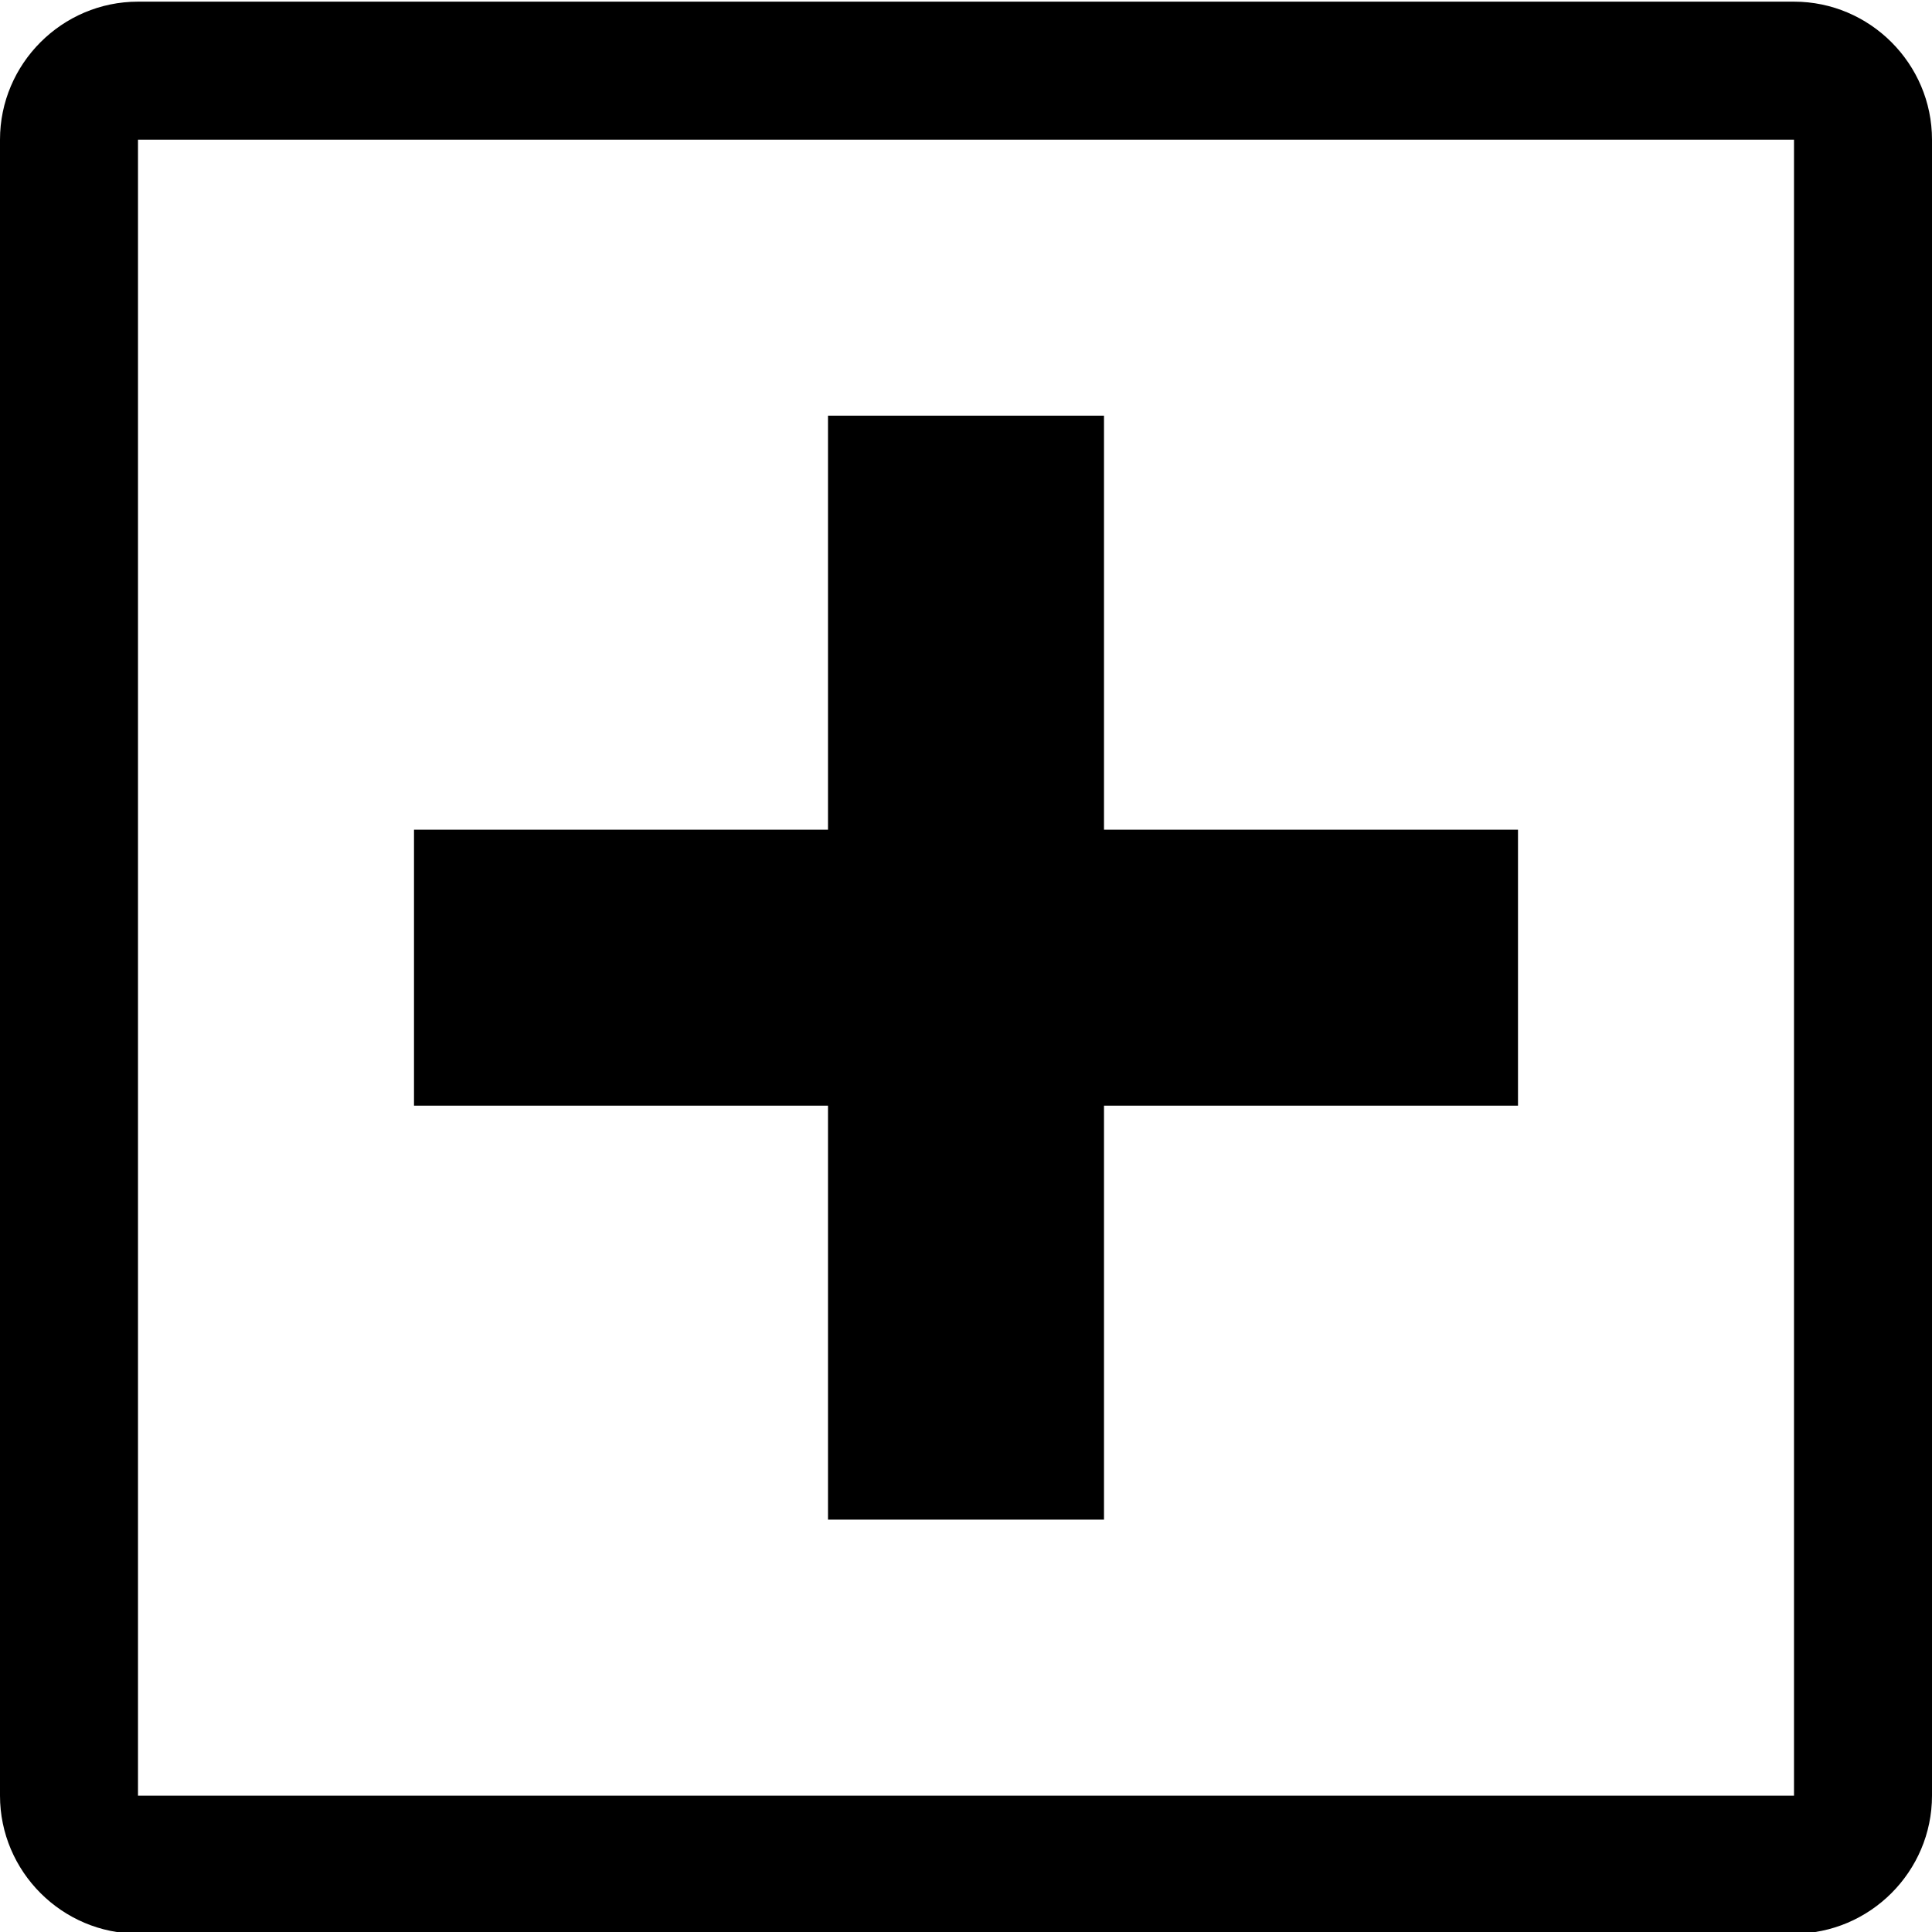
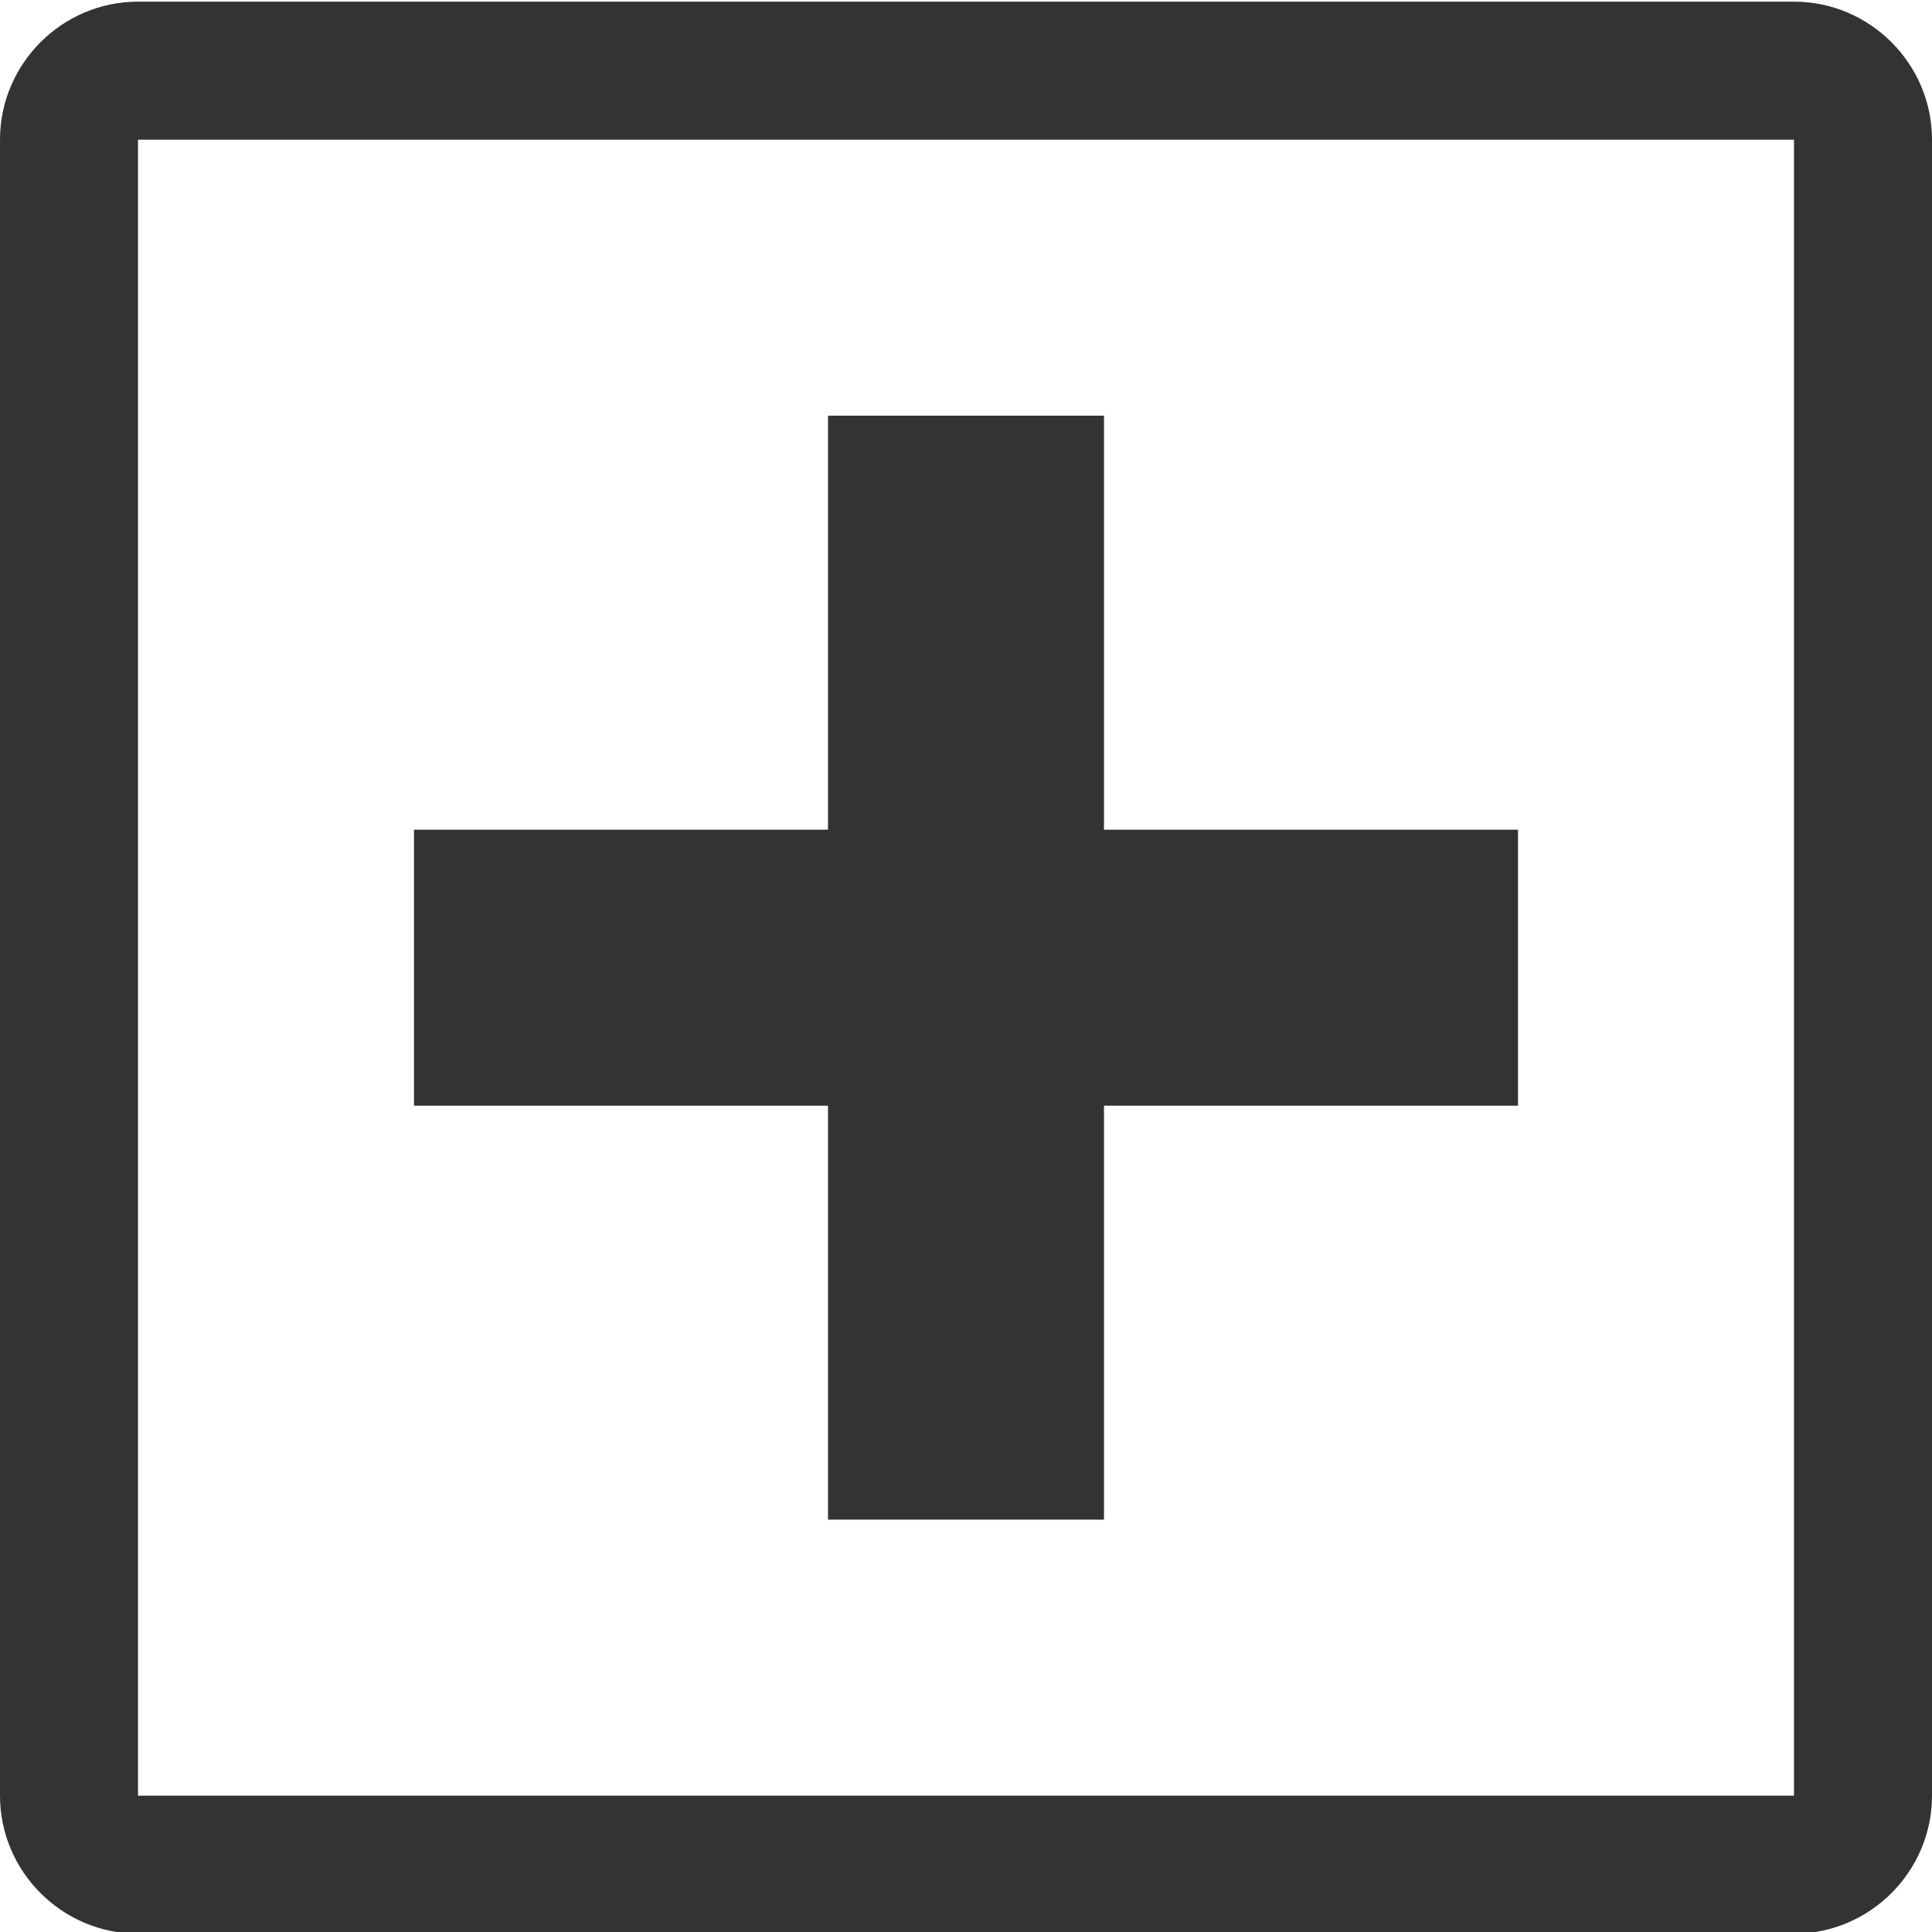
<svg xmlns="http://www.w3.org/2000/svg" width="14" height="14" viewBox="0 0 14 14" version="1.1" id="svg3763">
  <defs id="defs3767" />
-   <path d="M 13,0.012 H 1 c -0.55,0 -1,0.45 -1,1 V 13.012 c 0,0.55 0.45,1 1,1 h 12 c 0.55,0 1,-0.45 1,-1 V 1.012 C 14,0.462 13.55,0.012 13,0.012 Z M 13,13.012 H 1 V 1.012 H 13 Z M 6,8.012 H 3 v -2 h 3 v -3 h 2 v 3 h 3 v 2 H 8 V 11.012 H 6 Z" id="path3761" style="fill-rule:evenodd" />
+   <path d="M 13,0.012 H 1 c -0.55,0 -1,0.45 -1,1 V 13.012 c 0,0.55 0.45,1 1,1 h 12 c 0.55,0 1,-0.45 1,-1 V 1.012 C 14,0.462 13.55,0.012 13,0.012 Z M 13,13.012 H 1 V 1.012 H 13 Z M 6,8.012 H 3 v -2 h 3 v -3 h 2 v 3 h 3 v 2 H 8 V 11.012 H 6 Z" id="path3761" style="fill-rule:evenodd;fill:#333333;fill-opacity:1" />
</svg>
